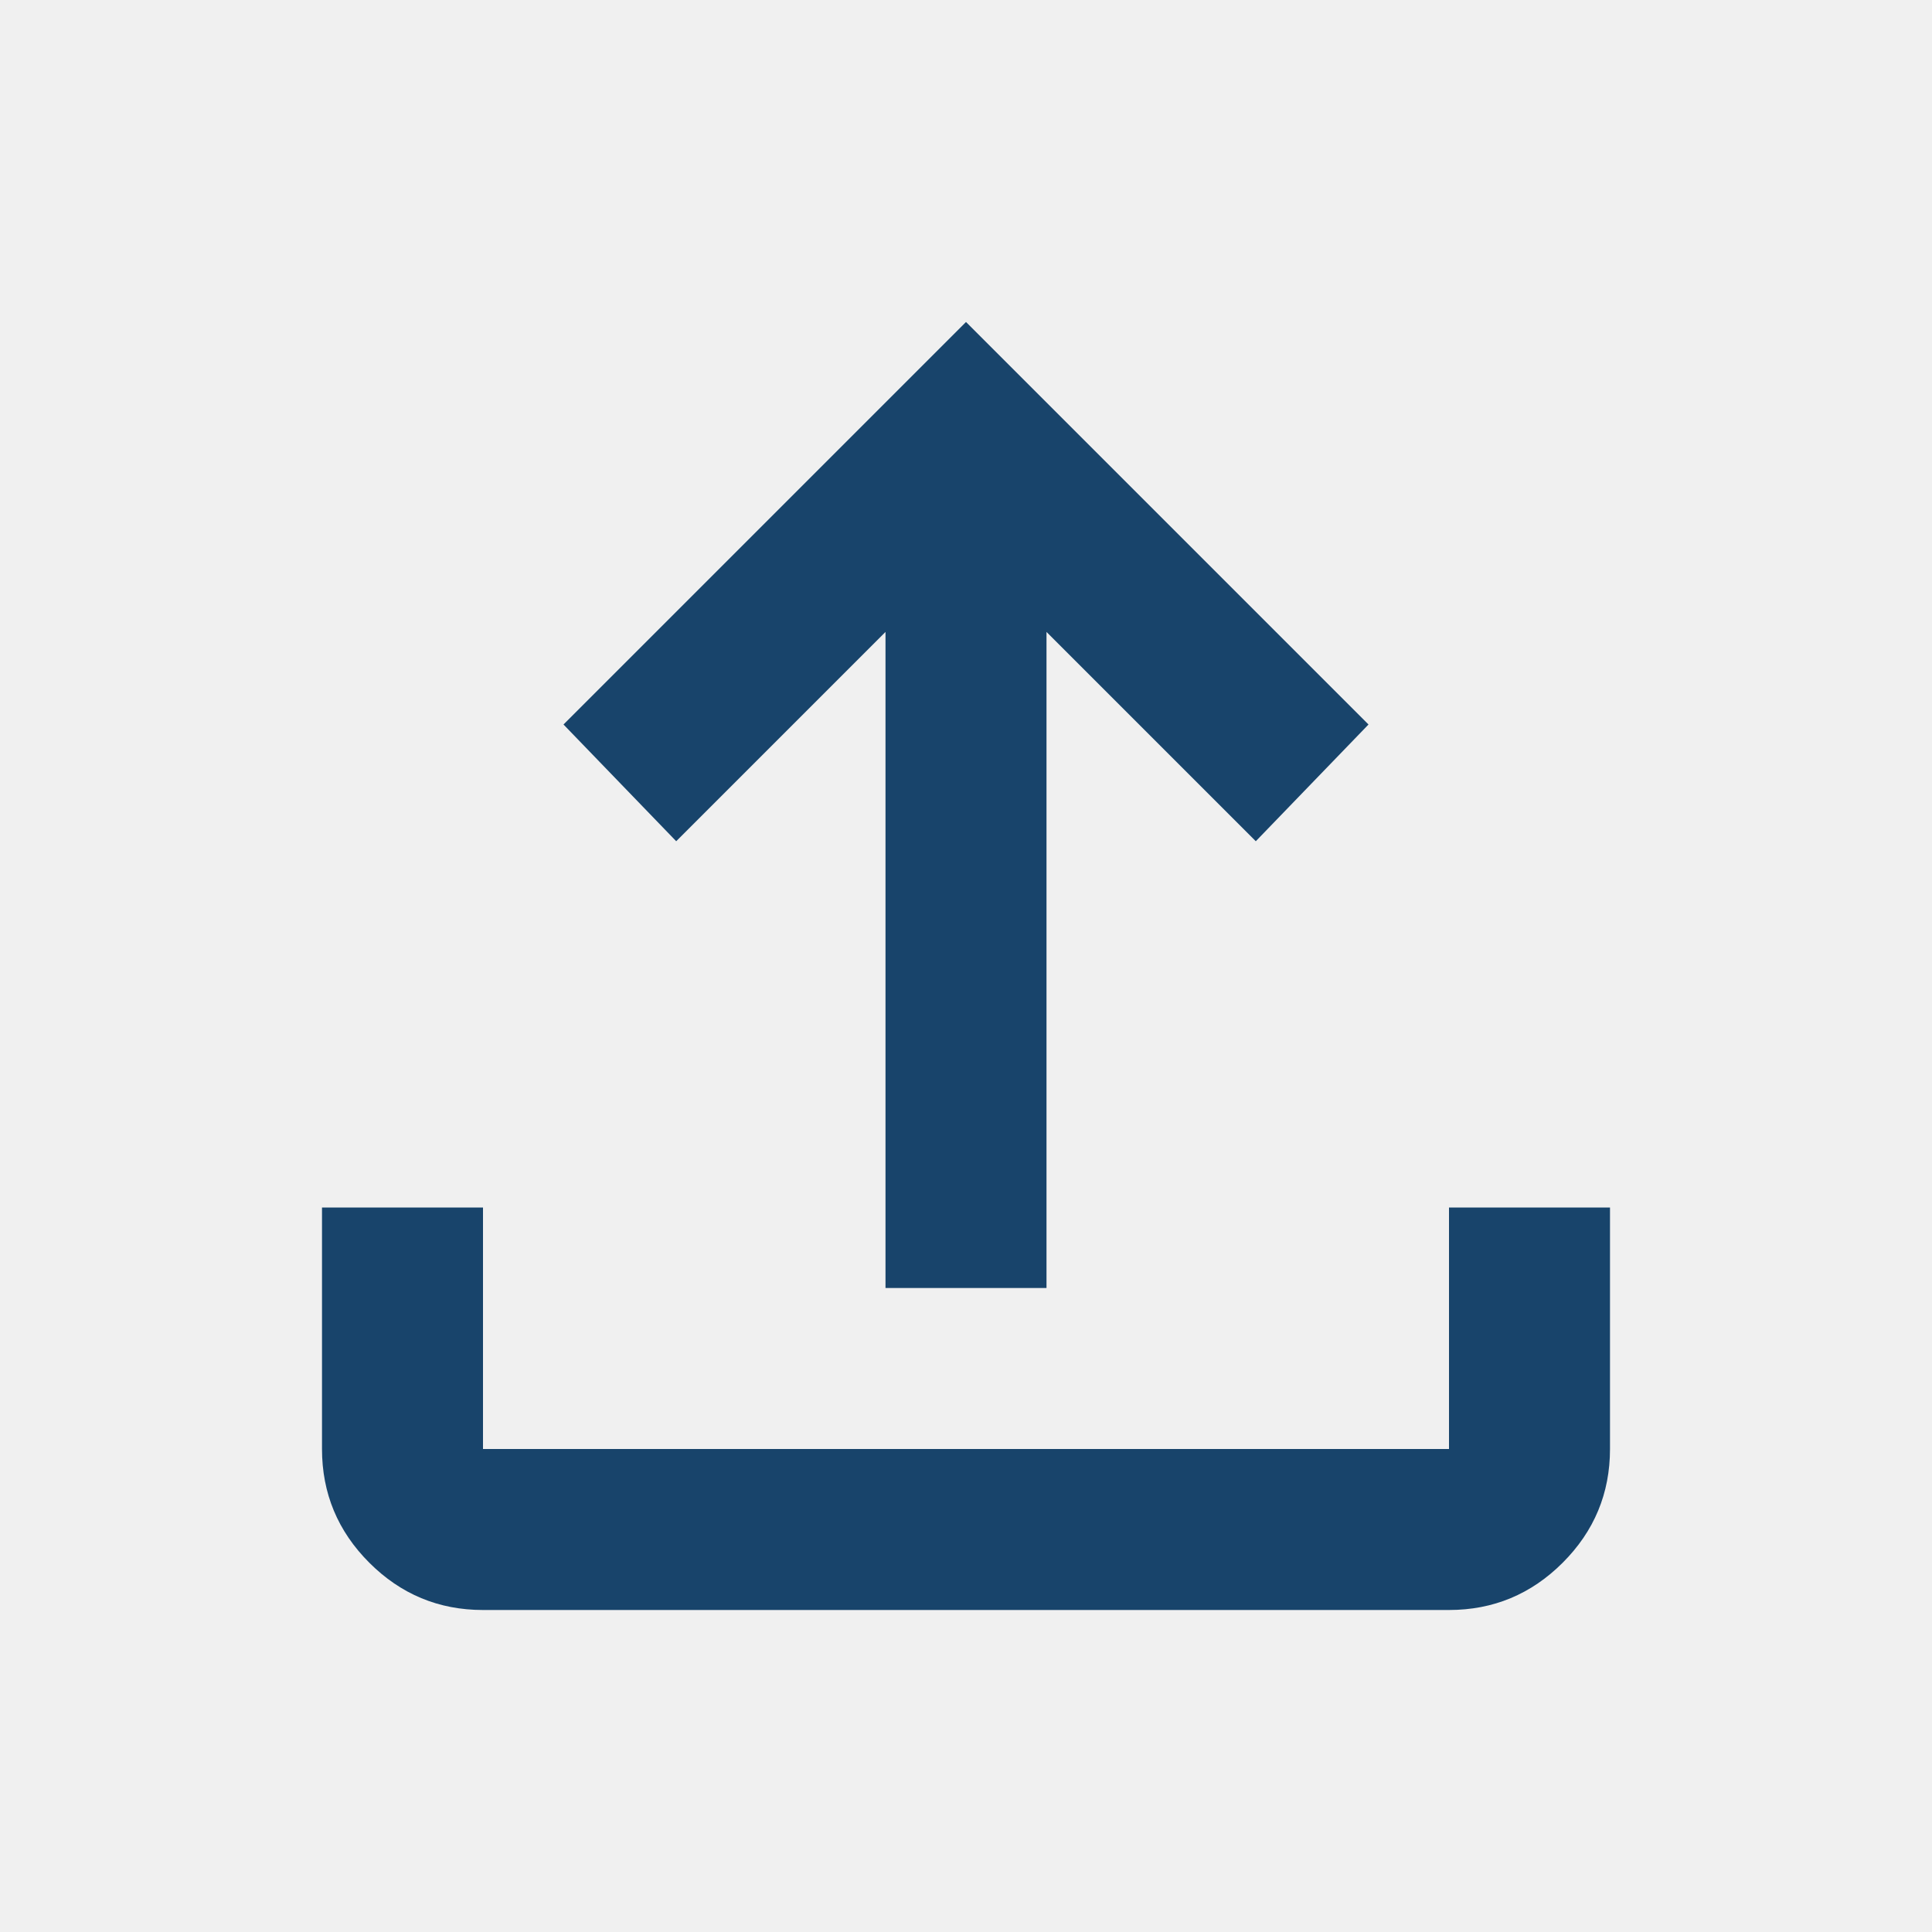
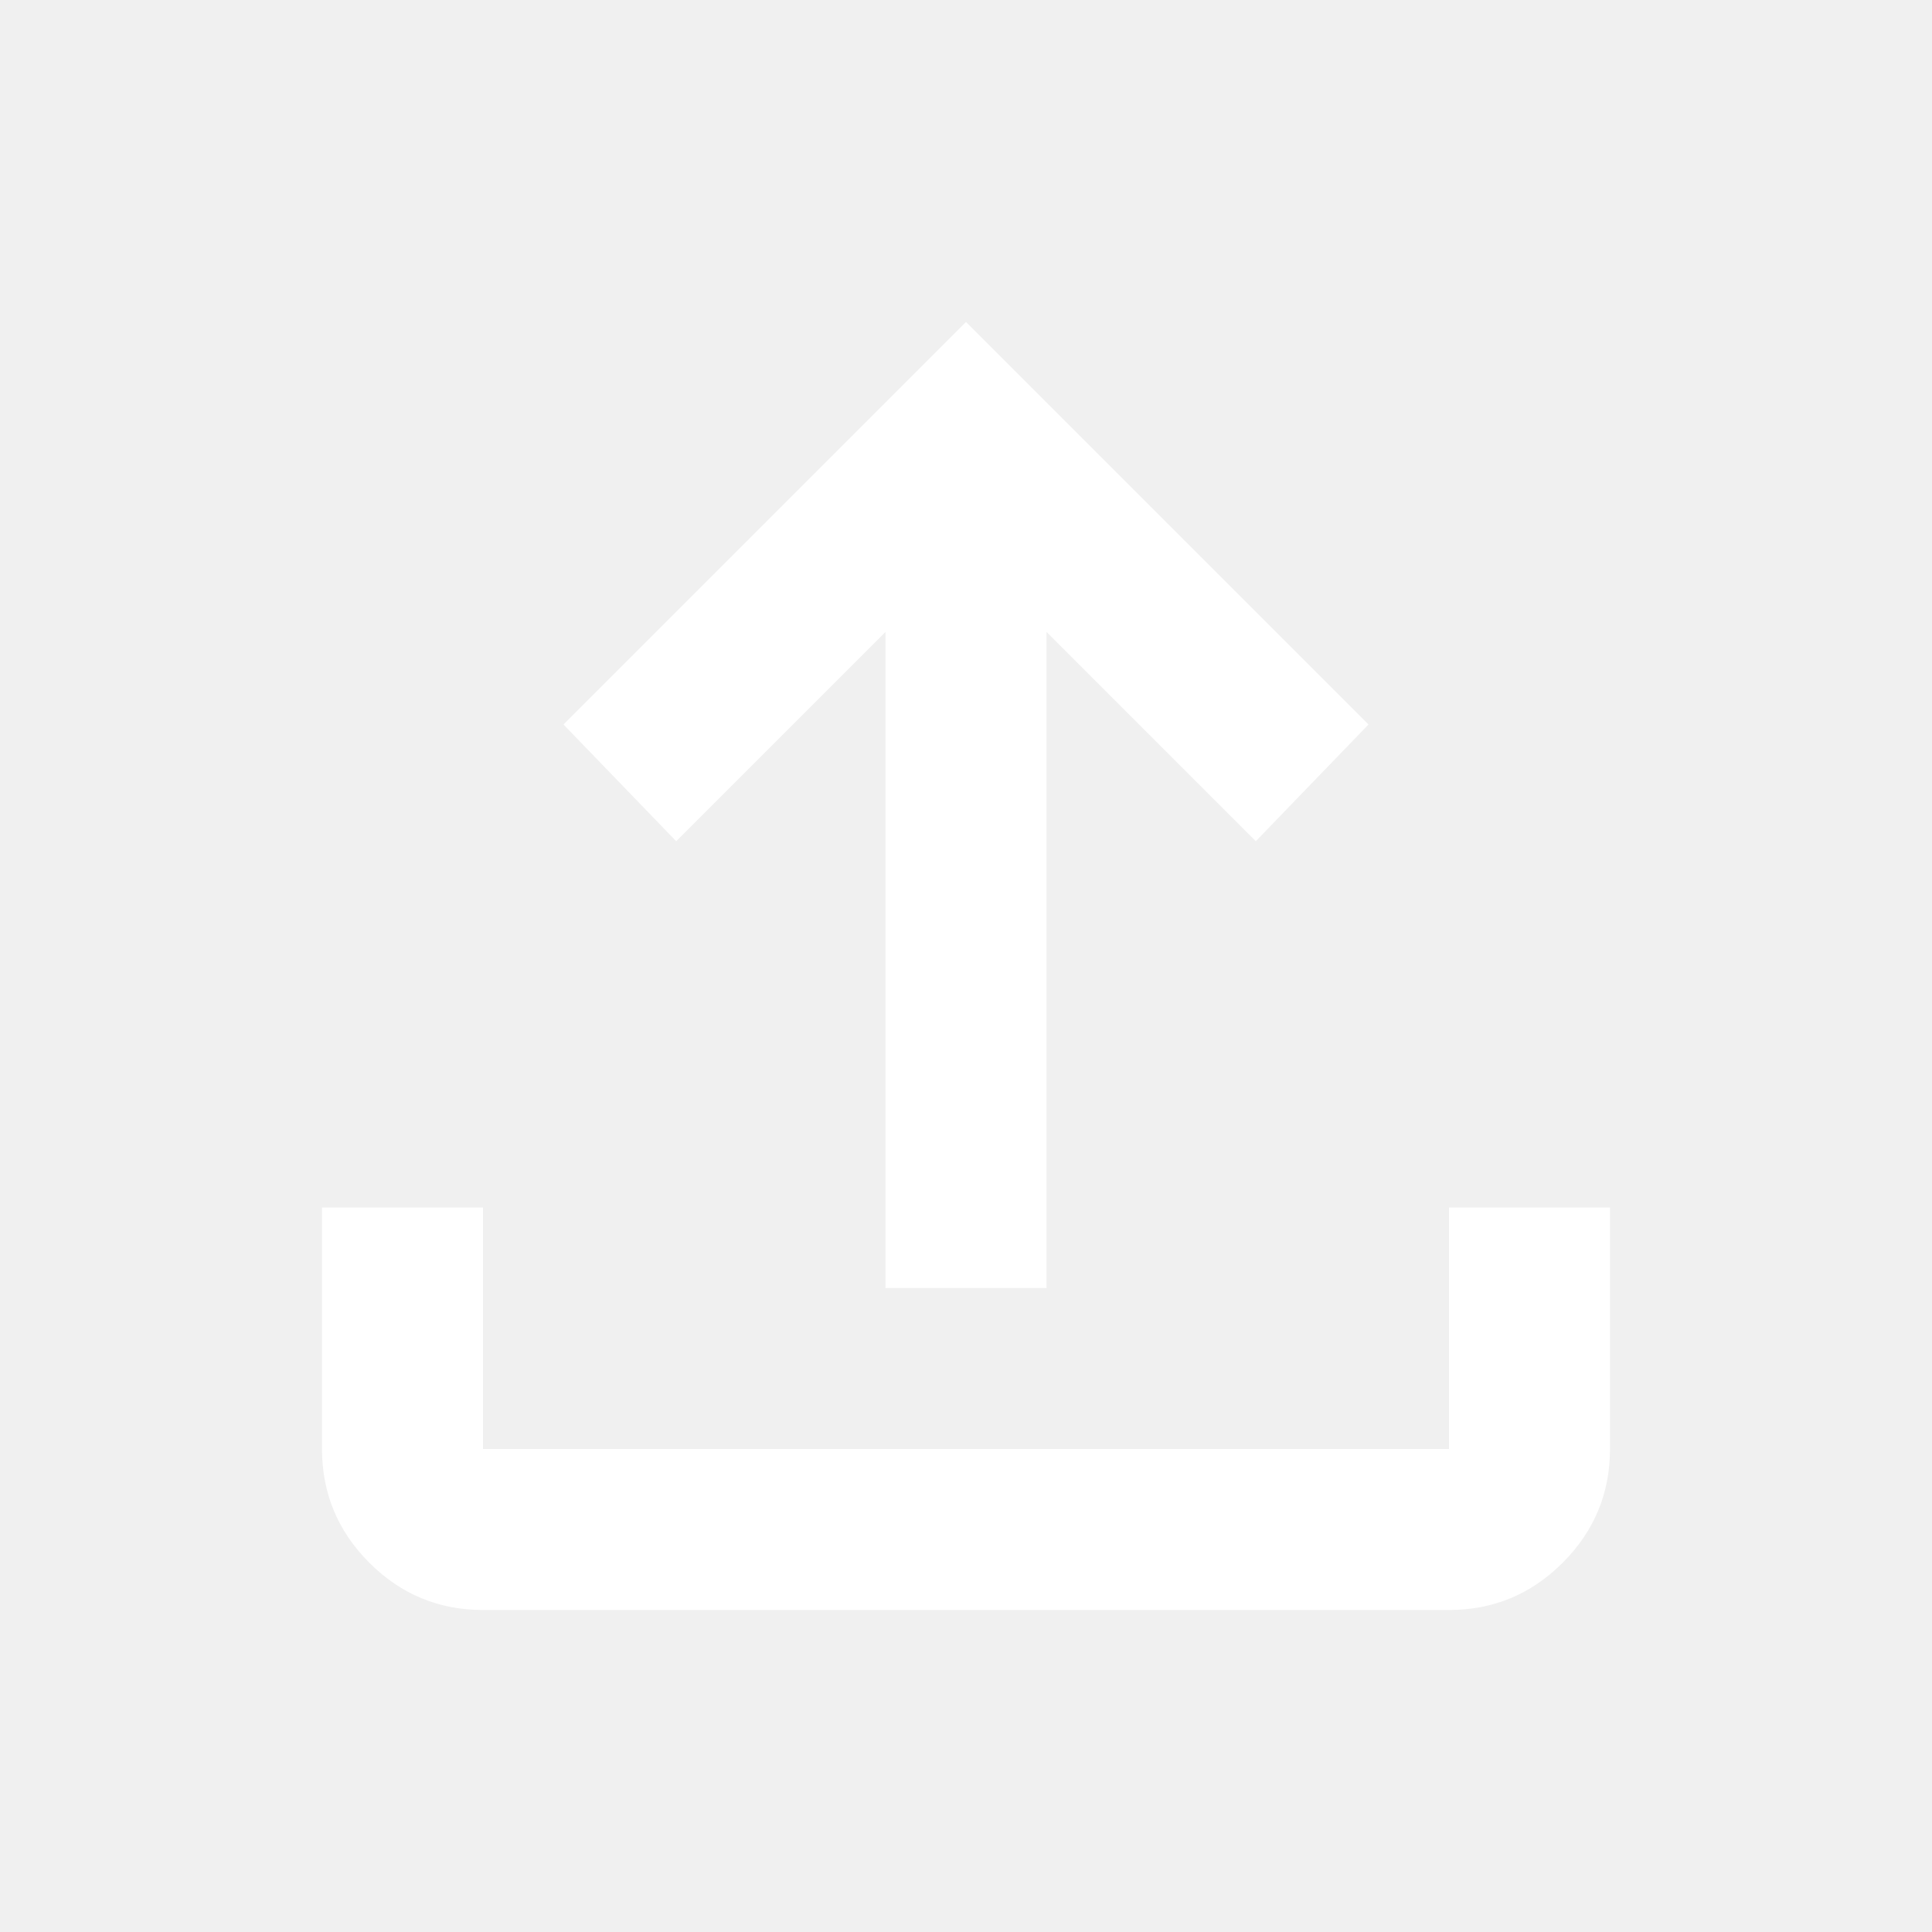
<svg xmlns="http://www.w3.org/2000/svg" height="24" viewBox="0 -960 960 960" width="24">
-   <path d="M440-320v-326L336-542l-56-58 200-200 200 200-56 58-104-104v326h-80ZM240-160q-33 0-56.5-23.5T160-240v-120h80v120h480v-120h80v120q0 33-23.5 56.5T720-160H240Z" fill="#18446b" />
+   <path d="M440-320v-326L336-542l-56-58 200-200 200 200-56 58-104-104v326h-80ZM240-160q-33 0-56.5-23.5T160-240v-120h80v120h480v-120h80v120q0 33-23.5 56.5T720-160H240Z" fill="#ffffff" />
</svg>
